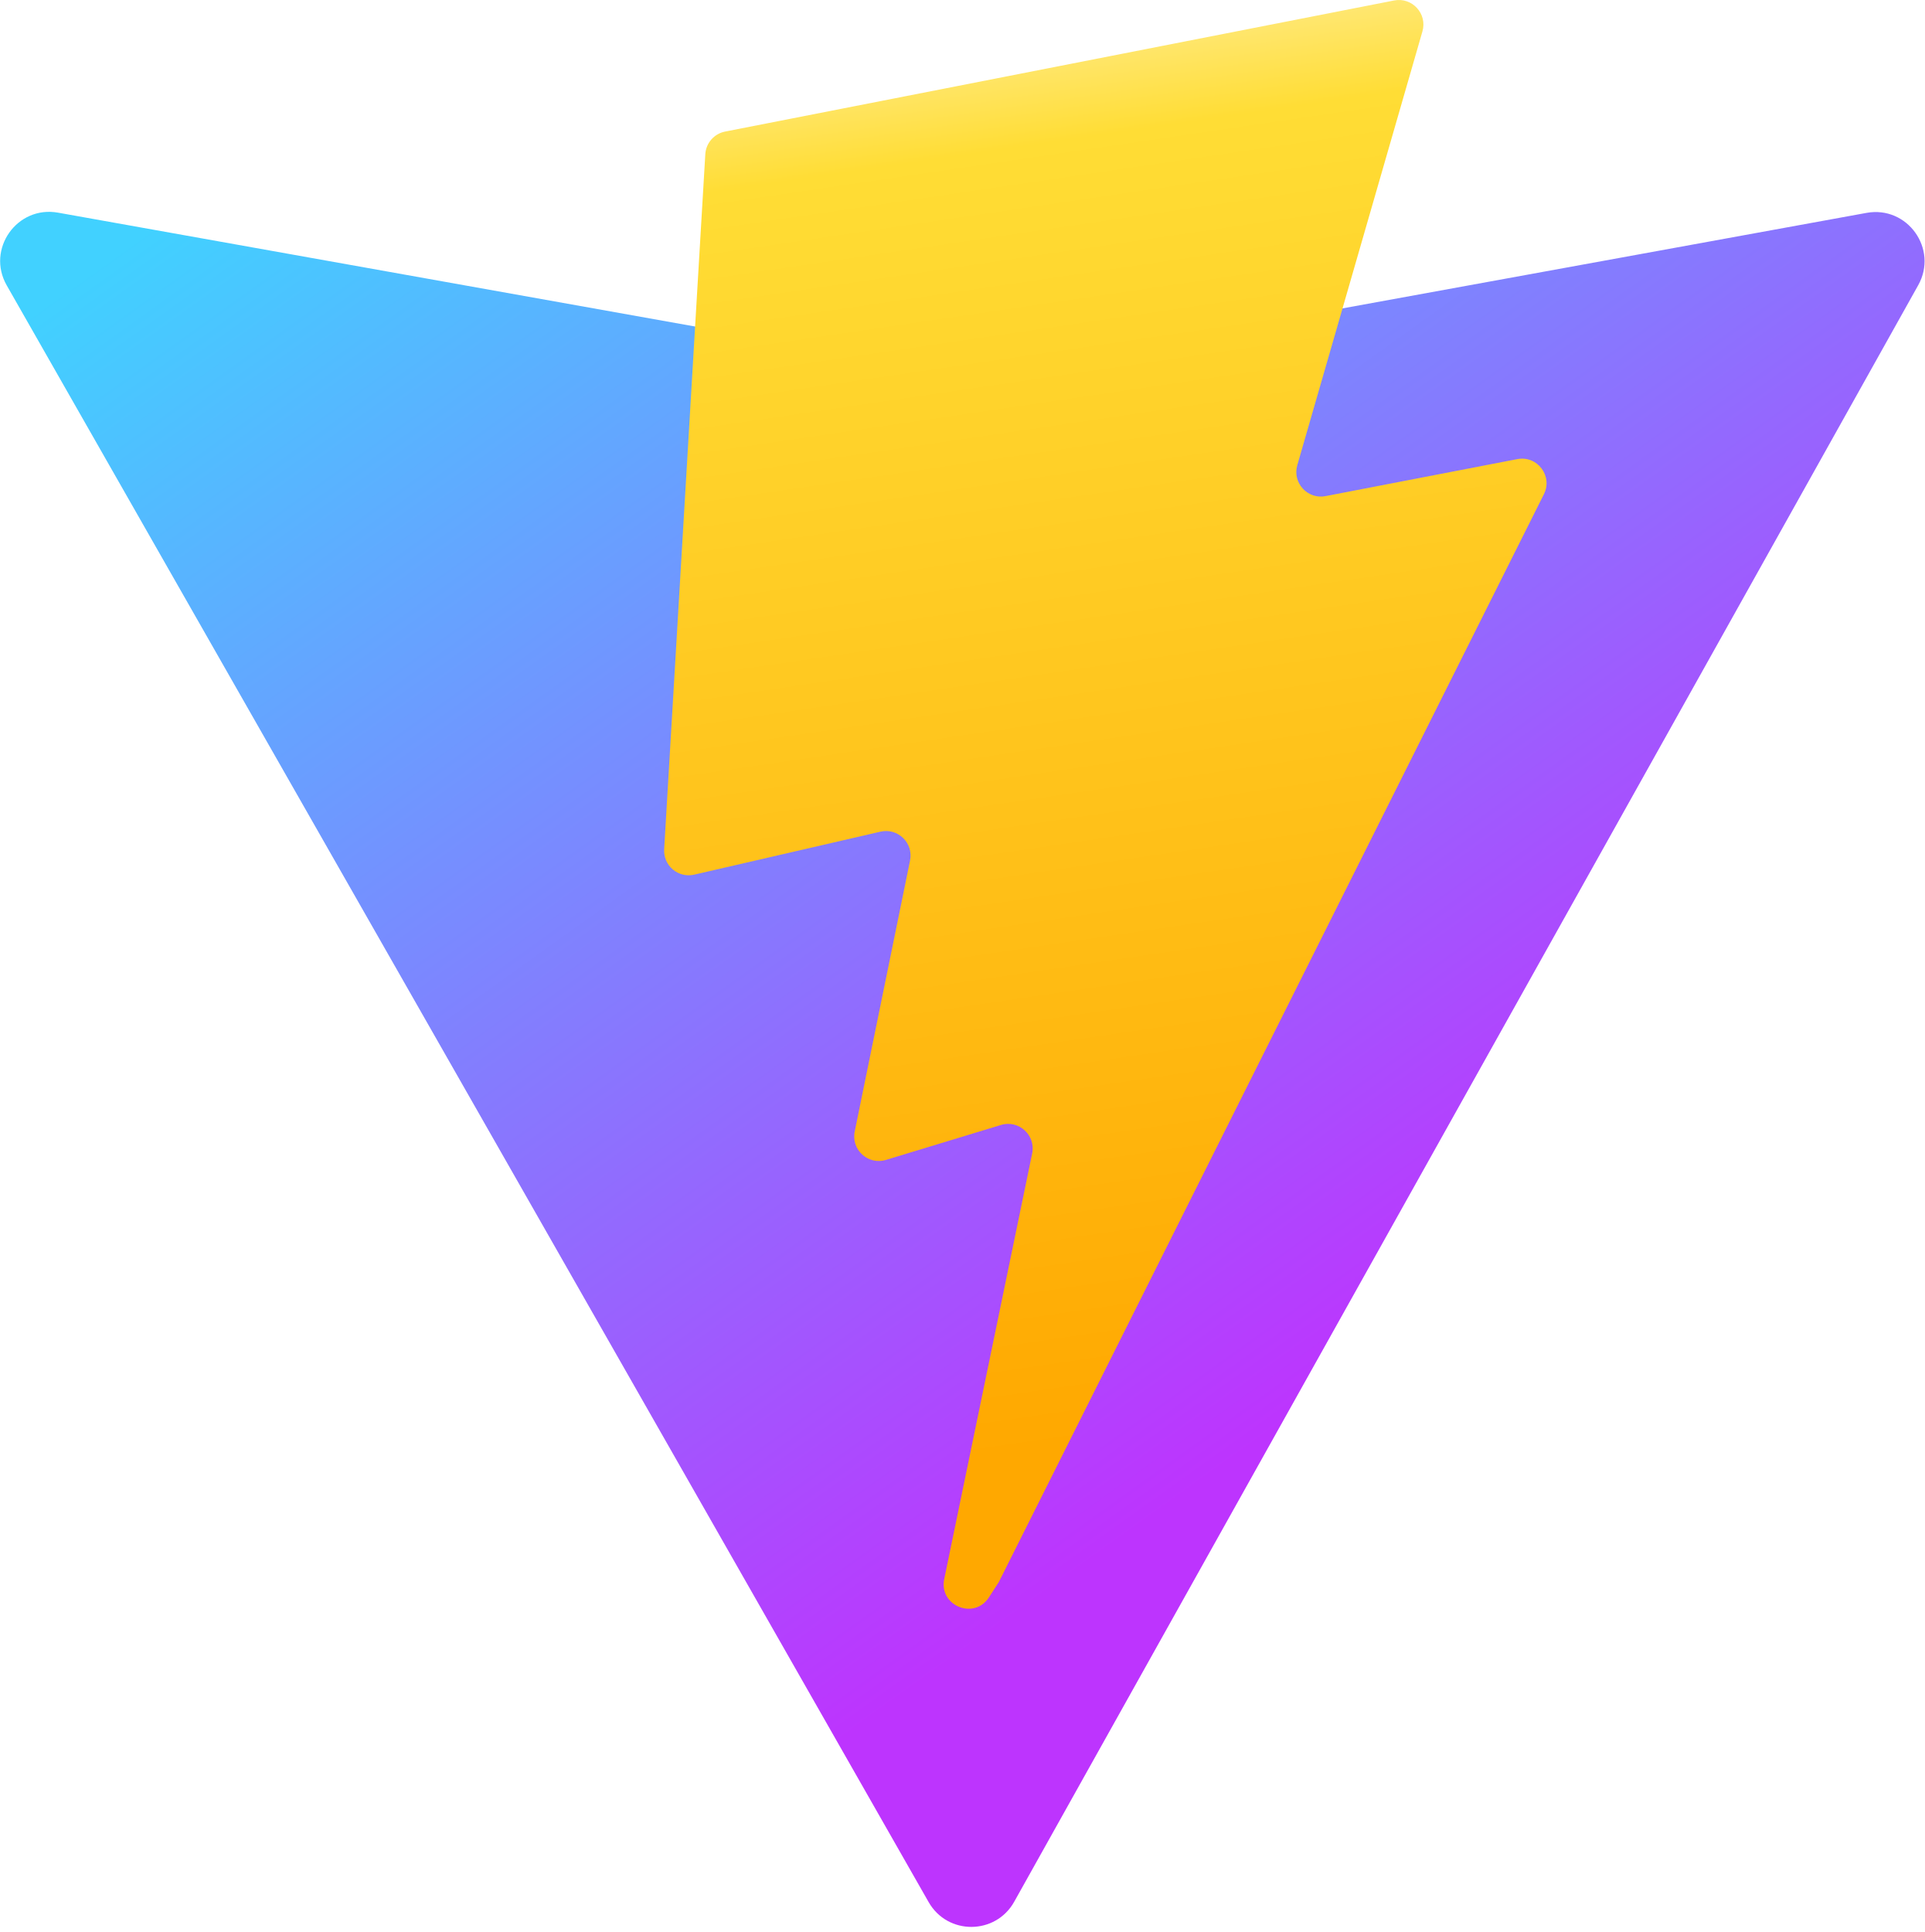
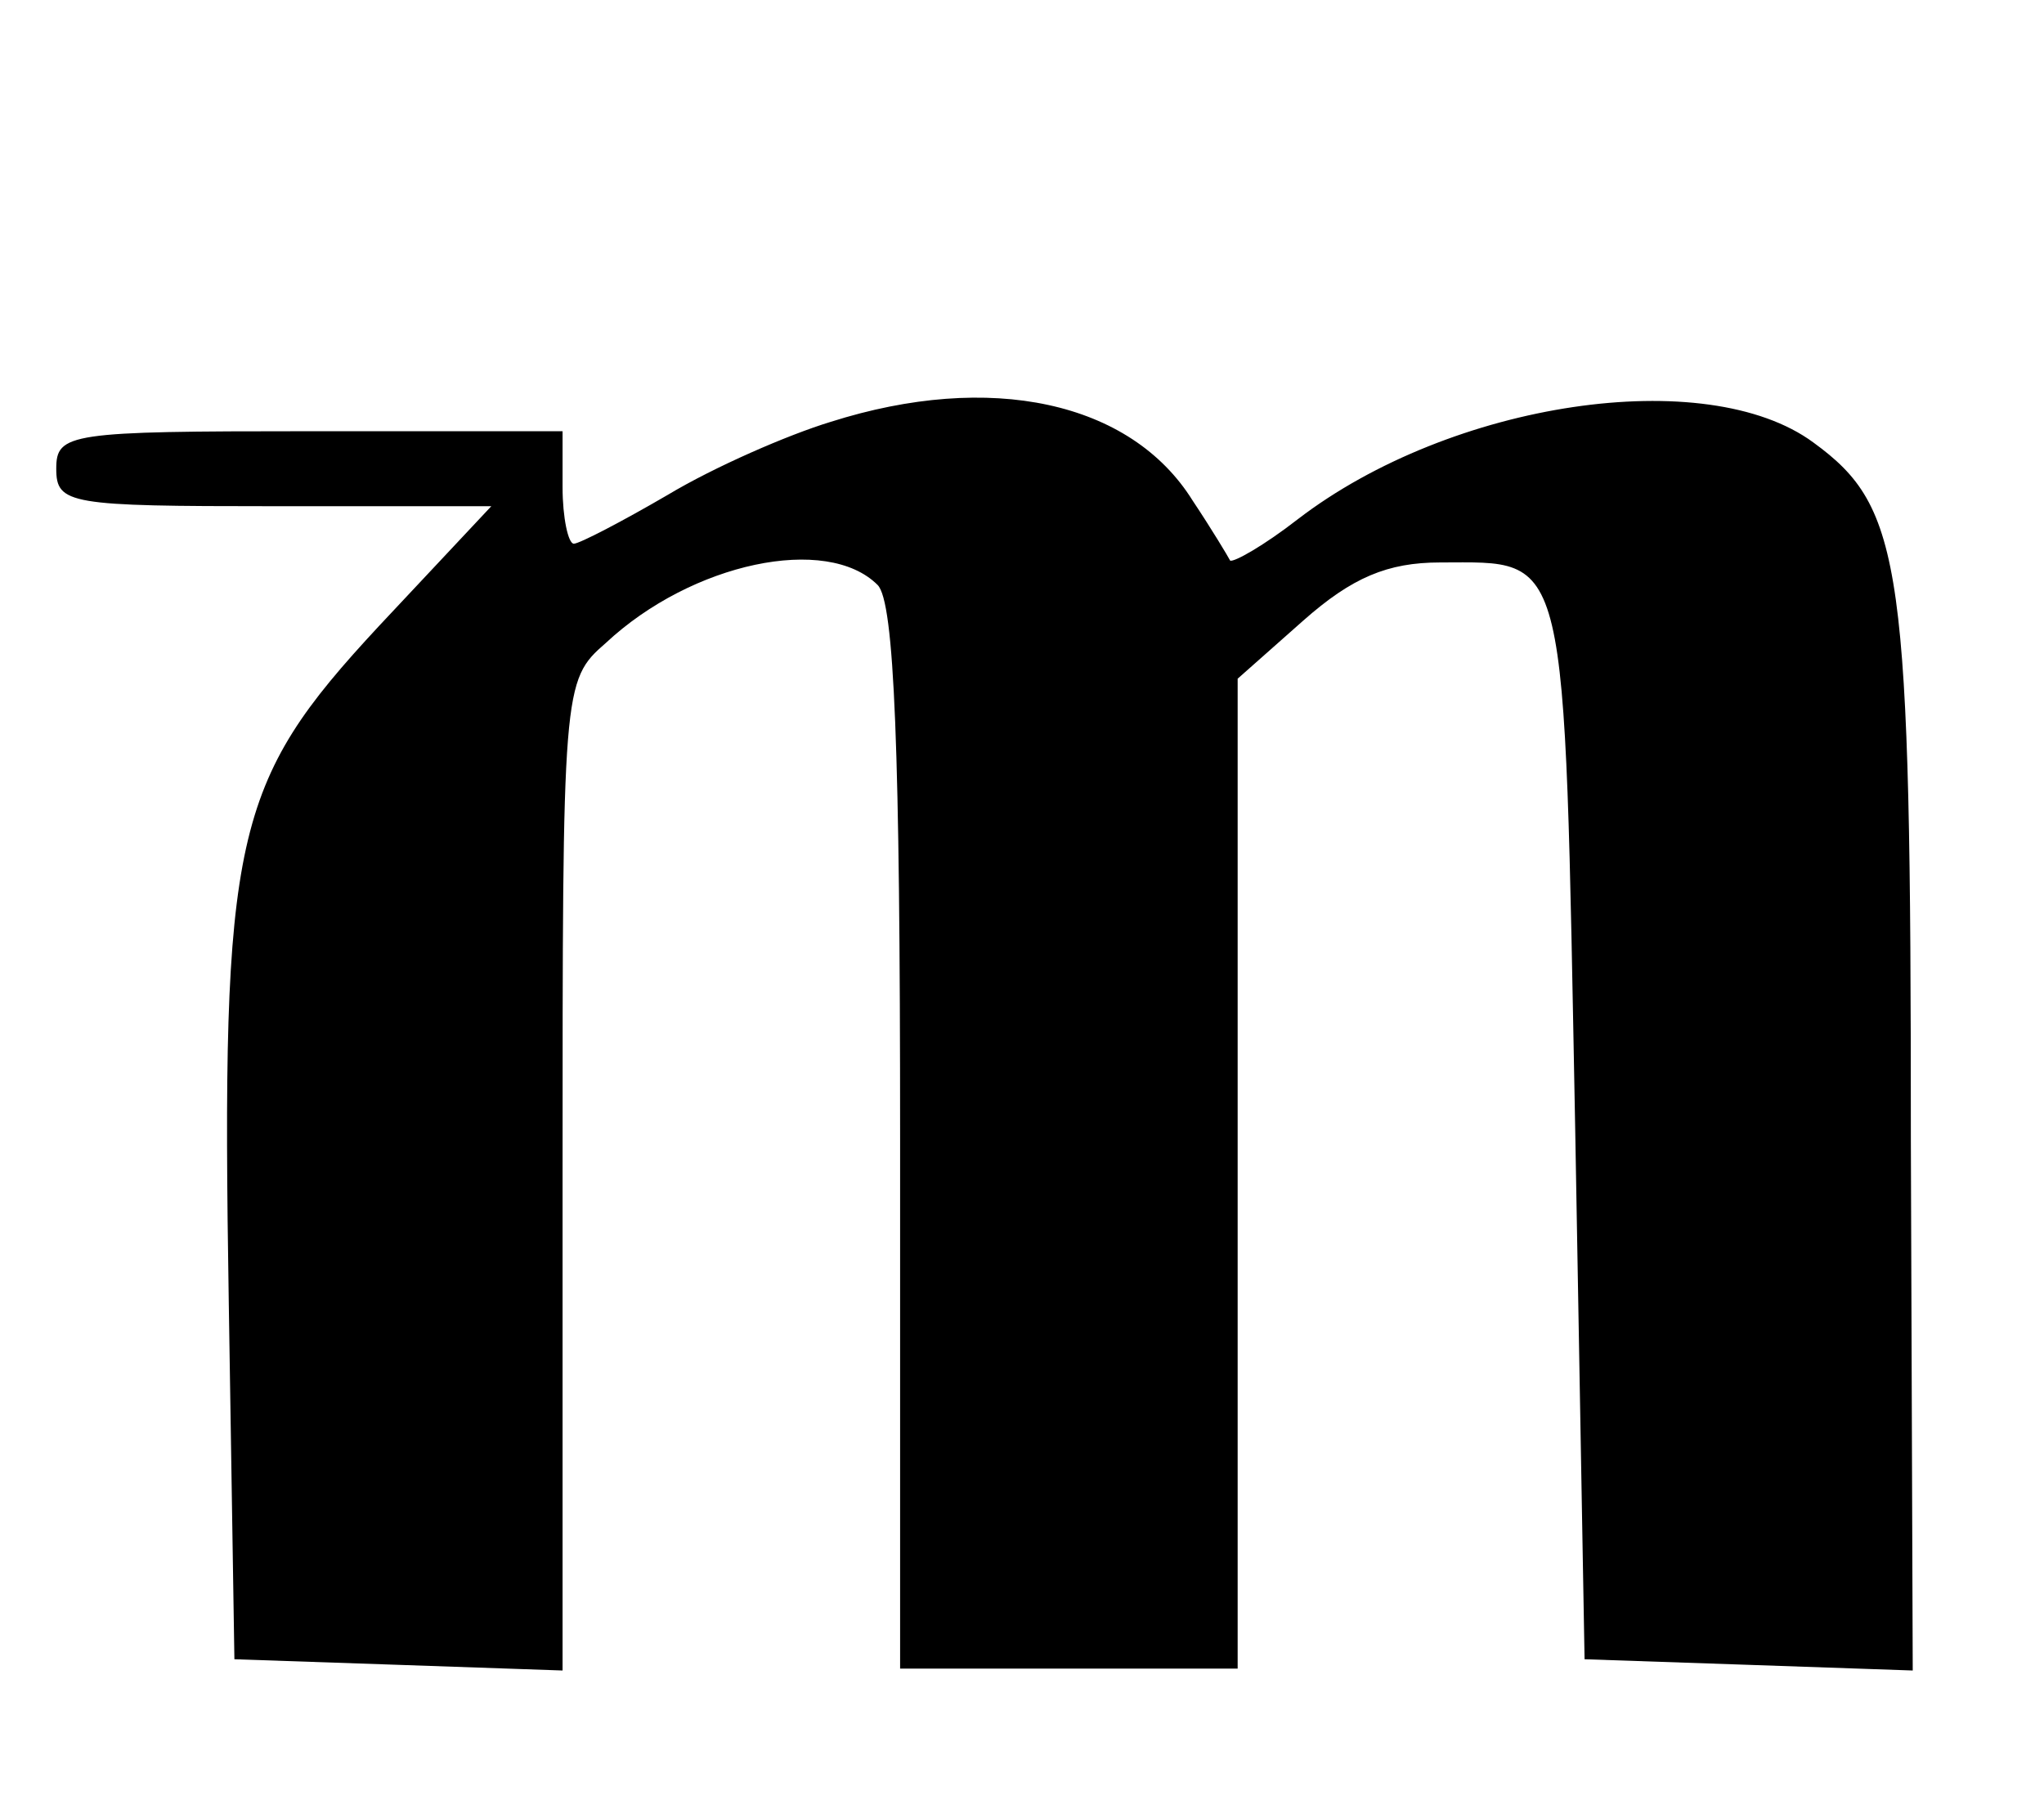
- <svg xmlns="http://www.w3.org/2000/svg" aria-hidden="true" role="img" class="iconify iconify--logos" width="31.88" height="32" preserveAspectRatio="xMidYMid meet" viewBox="0 0 256 257">
-   <defs>
-     <linearGradient id="IconifyId1813088fe1fbc01fb466" x1="-.828%" x2="57.636%" y1="7.652%" y2="78.411%">
-       <stop offset="0%" stop-color="#41D1FF" />
-       <stop offset="100%" stop-color="#BD34FE" />
-     </linearGradient>
-     <linearGradient id="IconifyId1813088fe1fbc01fb467" x1="43.376%" x2="50.316%" y1="2.242%" y2="89.03%">
-       <stop offset="0%" stop-color="#FFEA83" />
-       <stop offset="8.333%" stop-color="#FFDD35" />
-       <stop offset="100%" stop-color="#FFA800" />
-     </linearGradient>
-   </defs>
-   <path fill="url(#IconifyId1813088fe1fbc01fb466)" d="M255.153 37.938L134.897 252.976c-2.483 4.44-8.862 4.466-11.382.048L.875 37.958c-2.746-4.814 1.371-10.646 6.827-9.67l120.385 21.517a6.537 6.537 0 0 0 2.322-.004l117.867-21.483c5.438-.991 9.574 4.796 6.877 9.62Z" />
-   <path fill="url(#IconifyId1813088fe1fbc01fb467)" d="M185.432.063L96.44 17.501a3.268 3.268 0 0 0-2.634 3.014l-5.474 92.456a3.268 3.268 0 0 0 3.997 3.378l24.777-5.718c2.318-.535 4.413 1.507 3.936 3.838l-7.361 36.047c-.495 2.426 1.782 4.5 4.151 3.78l15.304-4.649c2.372-.72 4.652 1.36 4.15 3.788l-11.698 56.621c-.732 3.542 3.979 5.473 5.943 2.437l1.313-2.028l72.516-144.72c1.215-2.423-.88-5.186-3.54-4.672l-25.505 4.922c-2.396.462-4.435-1.77-3.759-4.114l16.646-57.705c.677-2.35-1.37-4.583-3.769-4.113Z" />
+ <svg xmlns="http://www.w3.org/2000/svg" version="1.0" width="109pt" height="96pt" viewBox="0 0 109 96" preserveAspectRatio="xMidYMid meet">
+   <g transform="translate(0,96) scale(0.1,-0.1)" fill="#000000" stroke="none">
+     <path d="M443 735 c-23 -7 -62 -24 -87 -39 -24 -14 -47 -26 -50 -26 -3 0 -6 14 -6 30 l0 30 -135 0 c-128 0 -135 -1 -135 -20 0 -19 7 -20 116 -20 l116 0 -60 -64 c-78 -84 -84 -111 -80 -361 l3 -190 88 -3 87 -3 0 264 c0 261 0 264 23 284 46 43 118 58 145 31 9 -9 12 -88 12 -295 l0 -283 90 0 90 0 0 264 0 264 35 31 c26 23 45 31 73 31 69 0 66 11 72 -302 l5 -283 88 -3 87 -3 -1 283 c0 307 -4 337 -52 372 -57 42 -193 22 -275 -41 -18 -14 -34 -23 -36 -22 -1 2 -10 17 -20 32 -33 53 -108 69 -193 42z" />
+   </g>
</svg>
